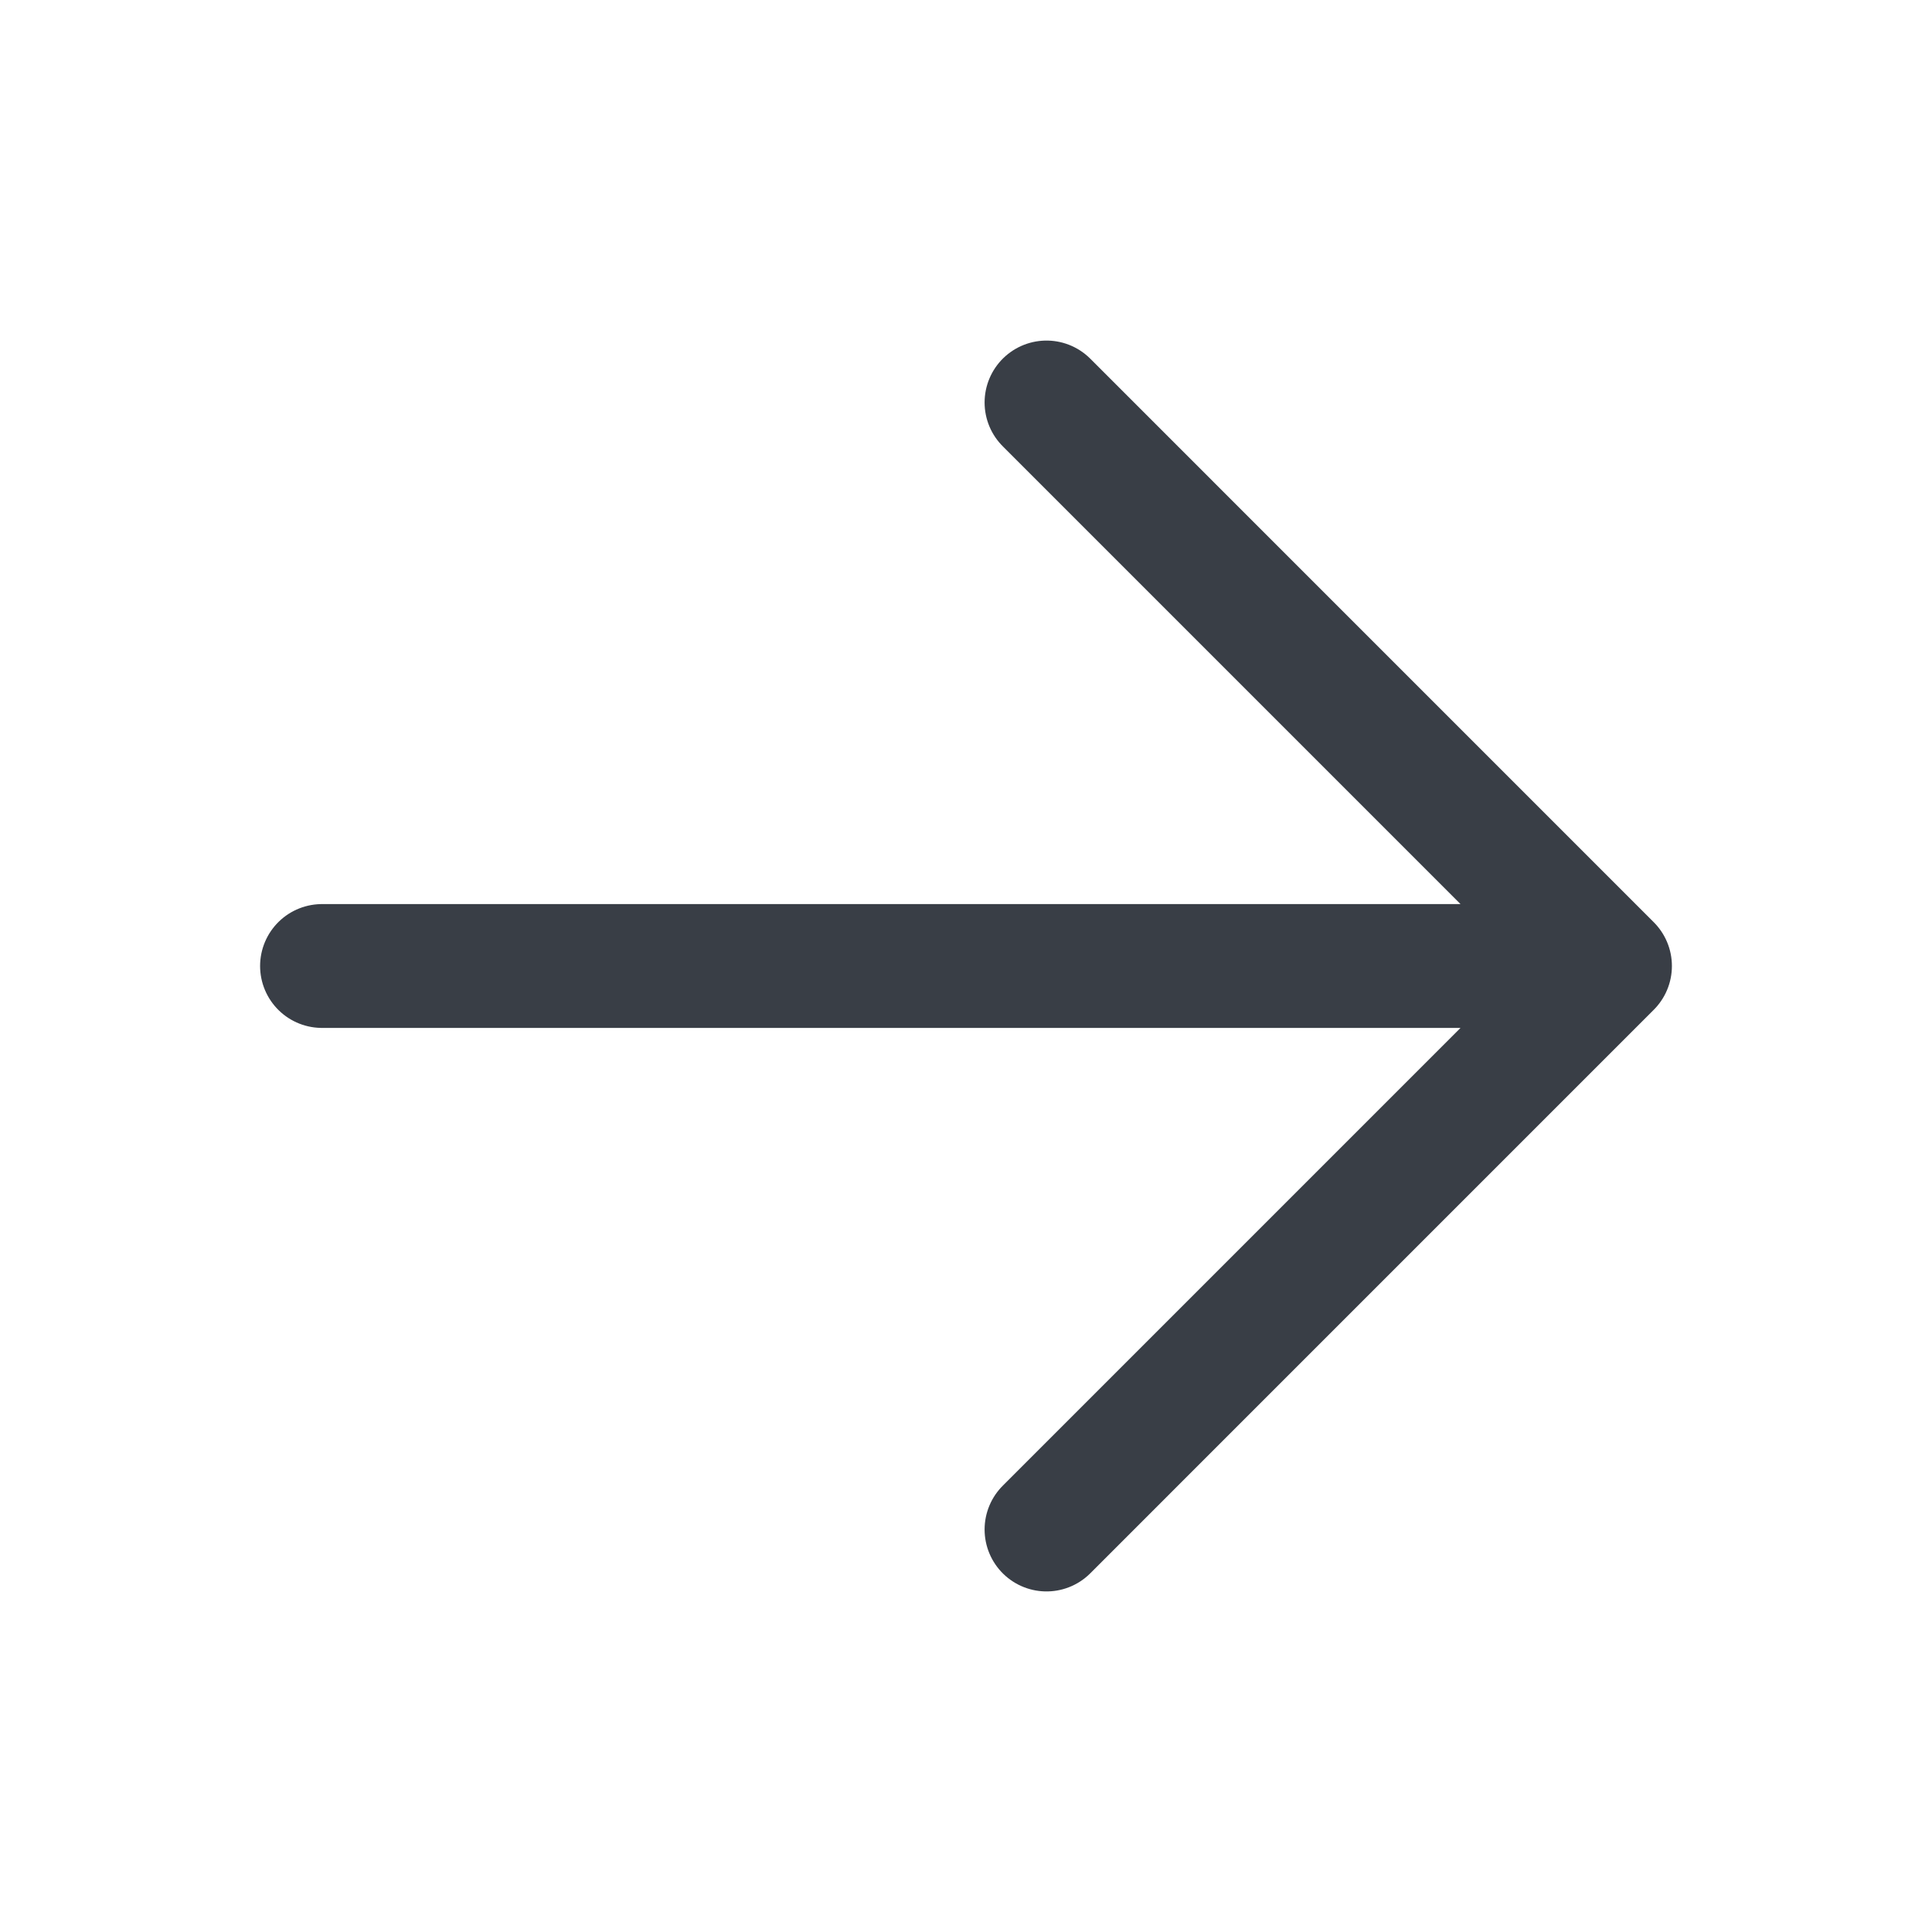
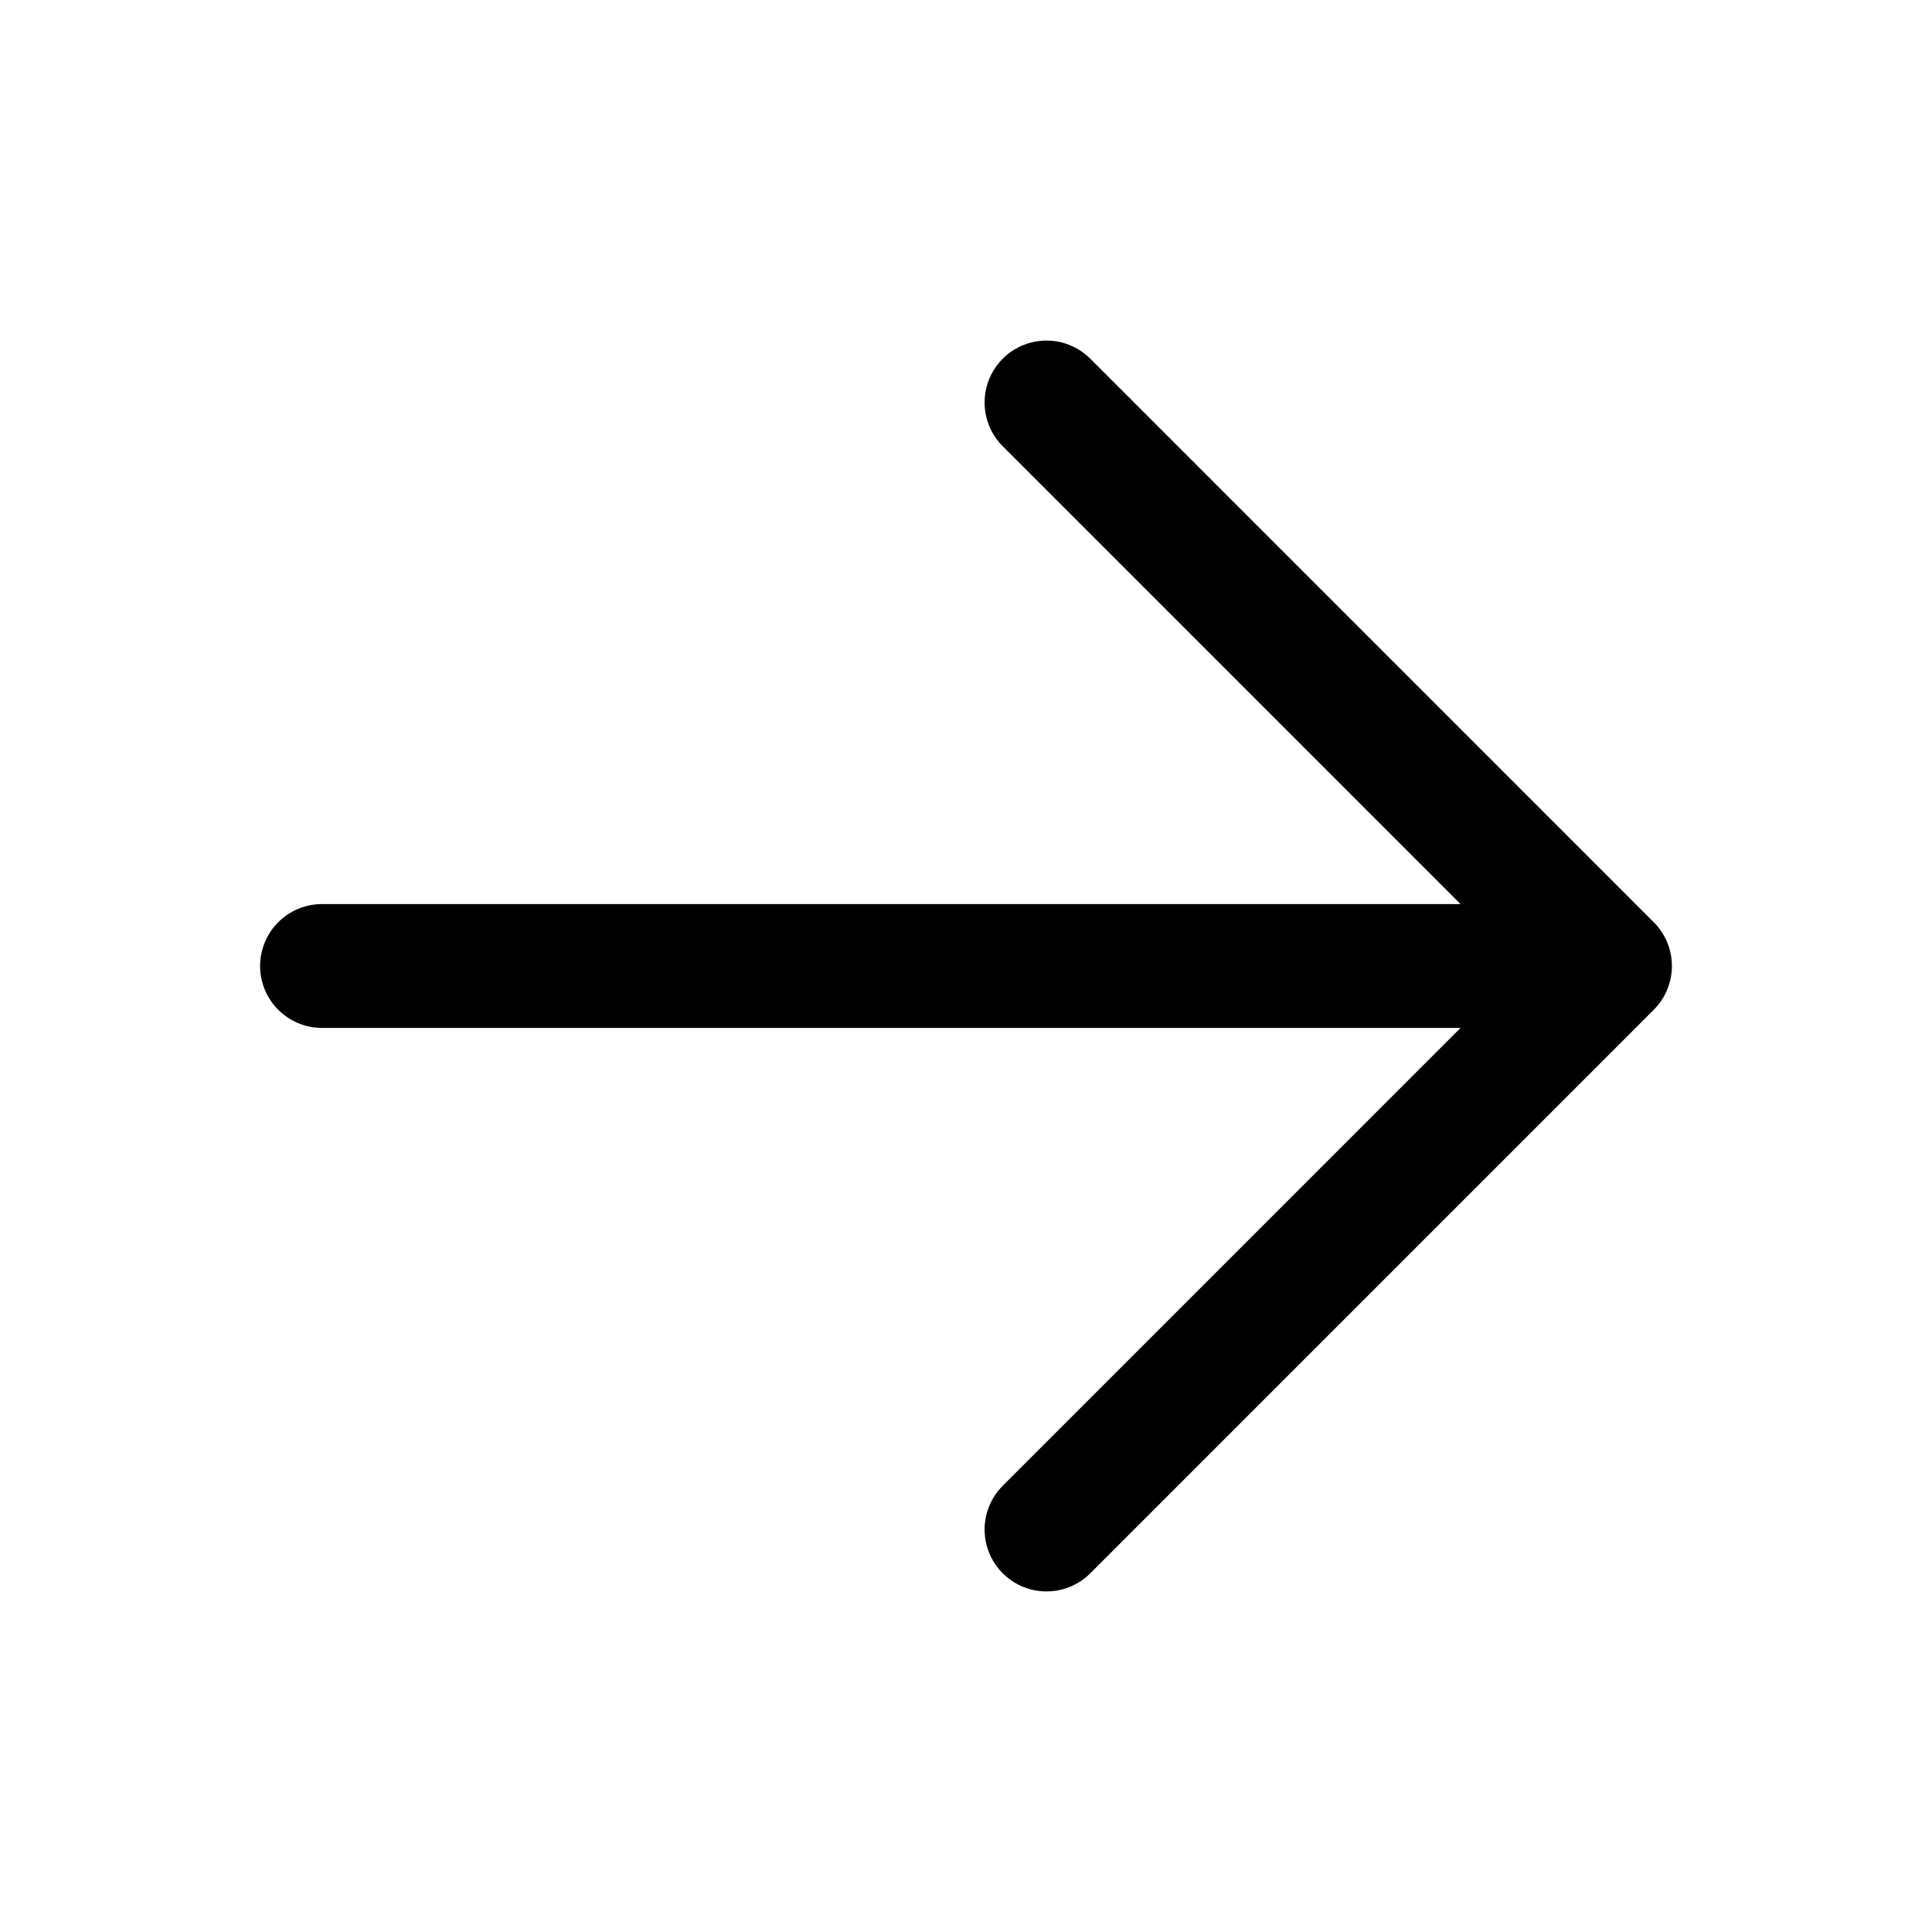
<svg xmlns="http://www.w3.org/2000/svg" viewBox="0 0 52 52" fill="none">
-   <path d="M8.667 26H43.333M28.167 10.833L43.333 26L28.167 41.167" stroke="#393E46" stroke-width="3.333" stroke-linecap="round" stroke-linejoin="round" />
+   <path d="M8.667 26H43.333M28.167 10.833L43.333 26L28.167 41.167" stroke="currentColor" stroke-width="3.333" stroke-linecap="round" stroke-linejoin="round" />
</svg>
